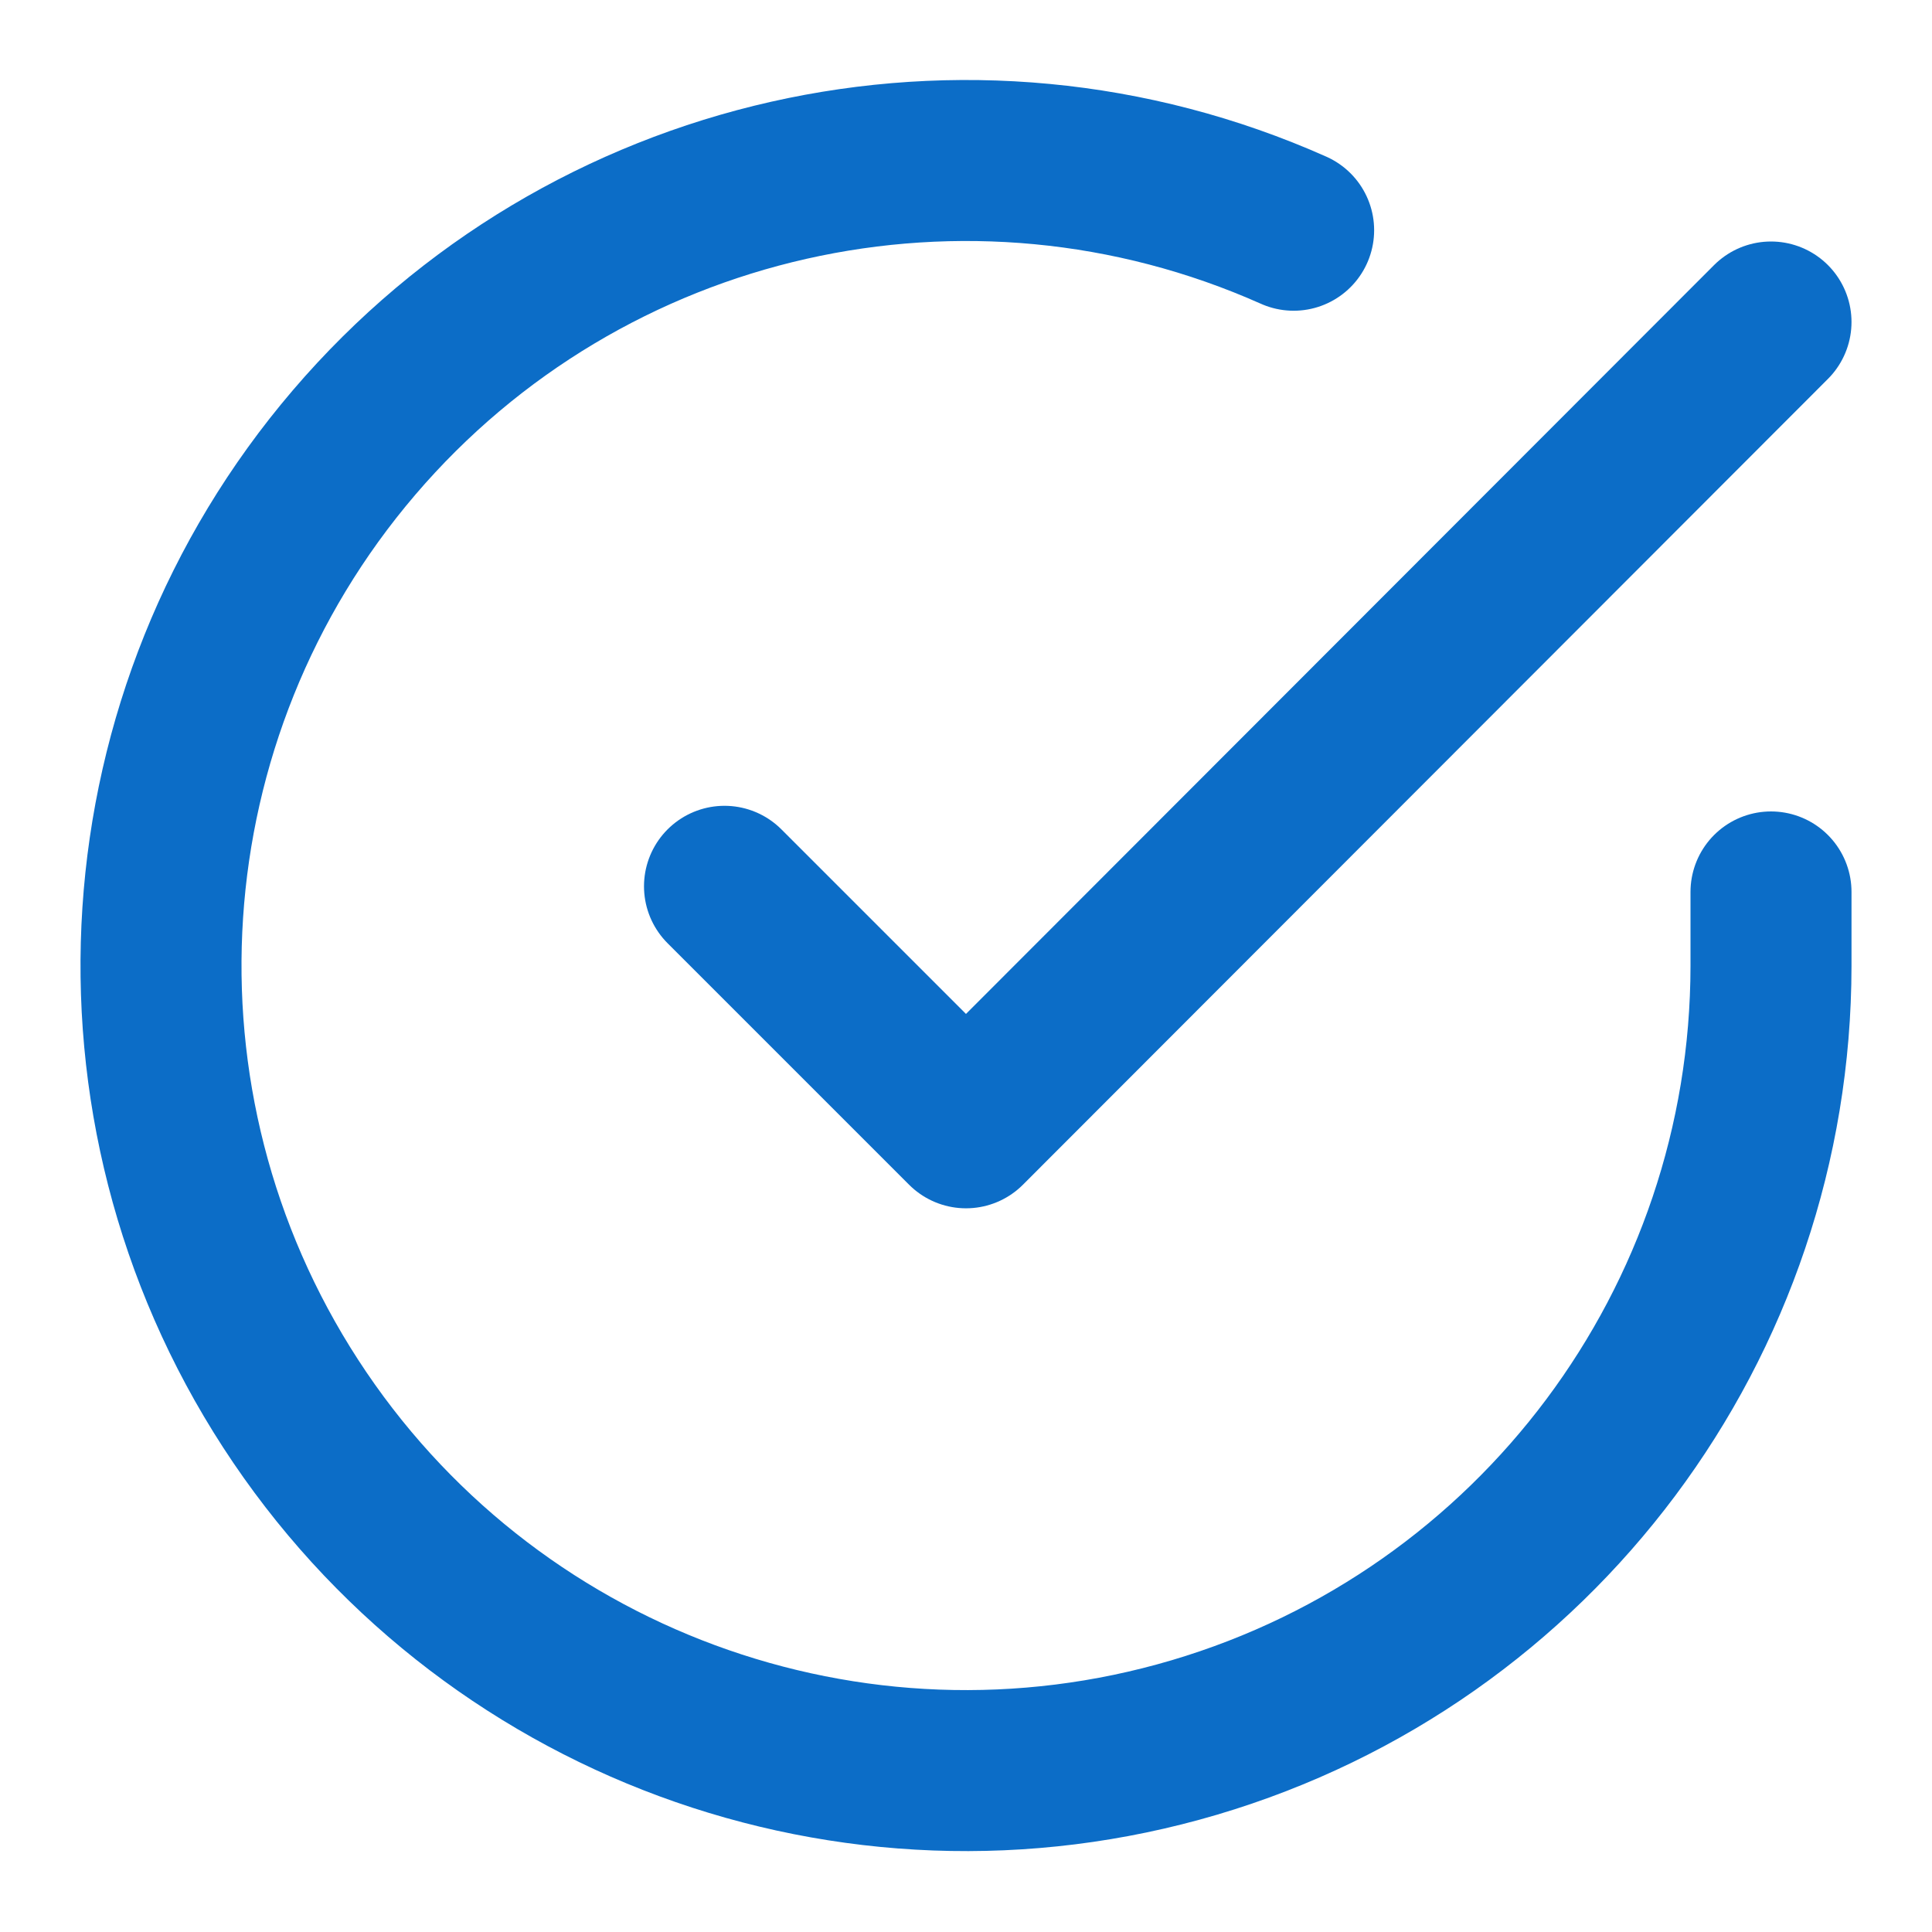
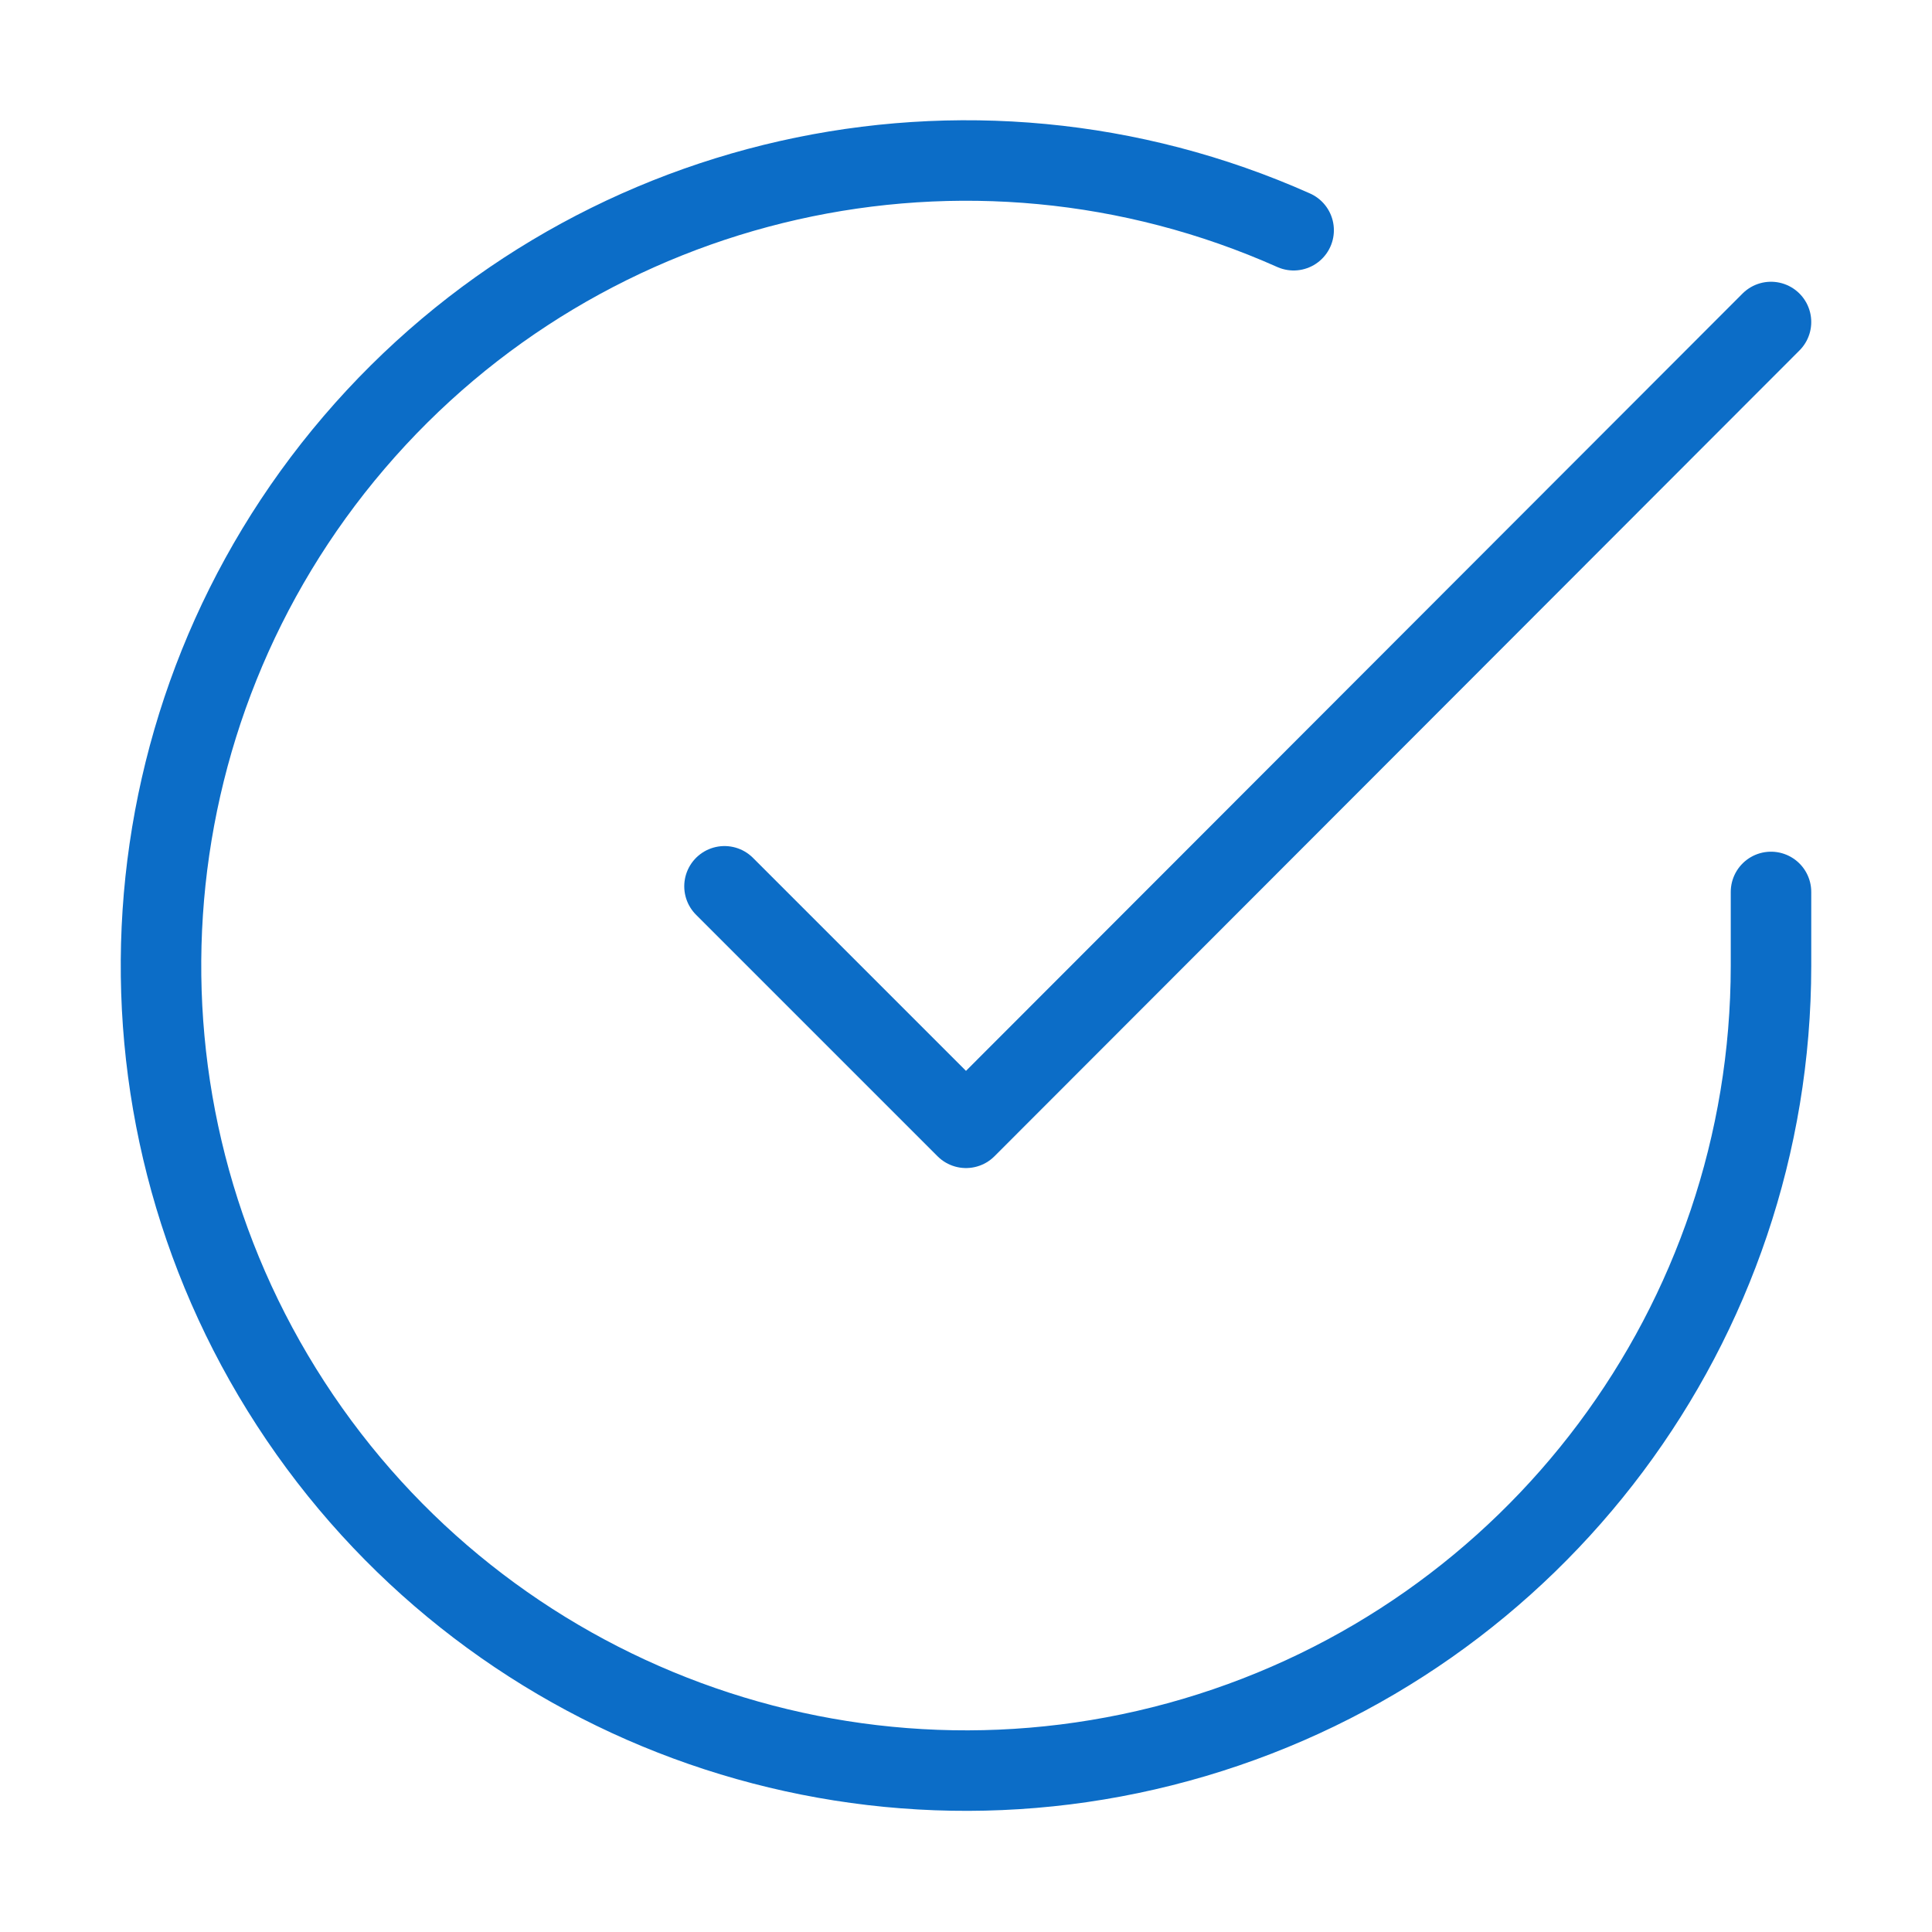
- <svg xmlns="http://www.w3.org/2000/svg" width="24" height="24" viewBox="0 0 24 24" fill="none" stroke="#0c6dc7" stroke-width="2" stroke-linecap="round" stroke-linejoin="round" class="feather feather-check-circle">
+ <svg xmlns="http://www.w3.org/2000/svg" width="24" height="24" viewBox="0 0 24 24" fill="none" stroke="#0c6dc7" strokeWidth="2" stroke-linecap="round" stroke-linejoin="round" class="feather feather-check-circle">
  <path d="M22 11.08V12a10 10 0 1 1-5.93-9.14" />
  <polyline points="22 4 12 14.01 9 11.01" />
</svg>
